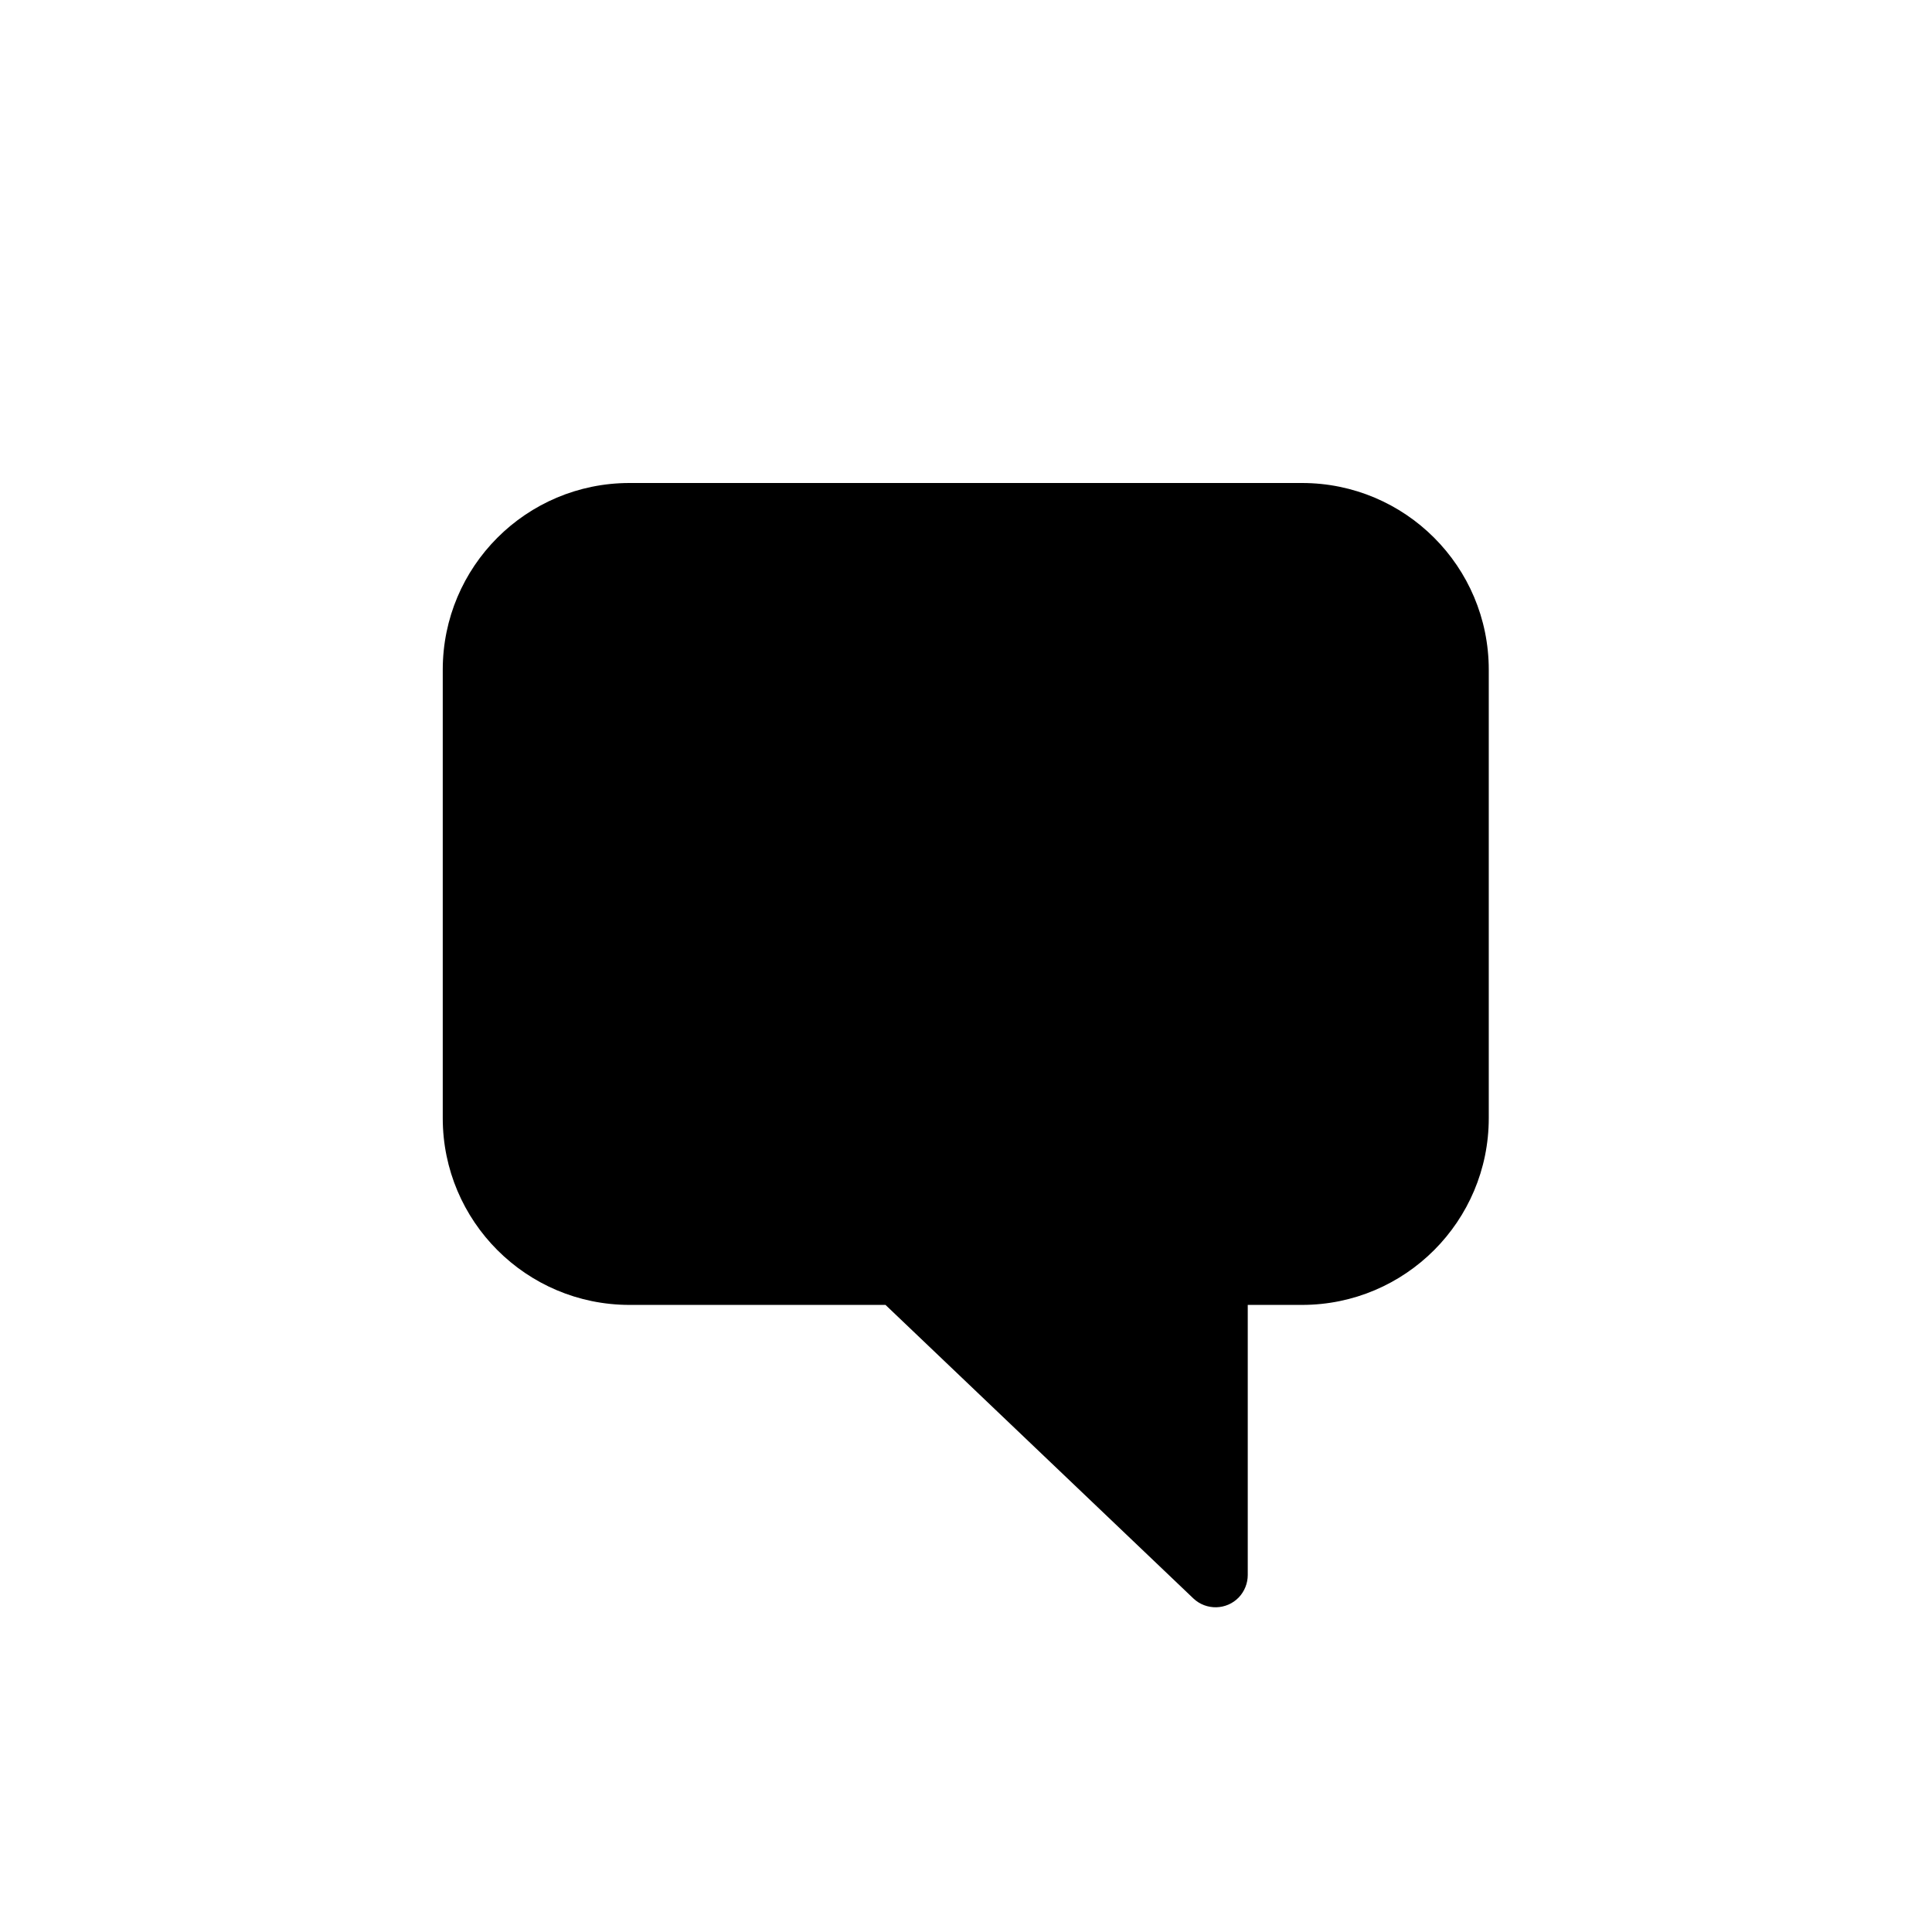
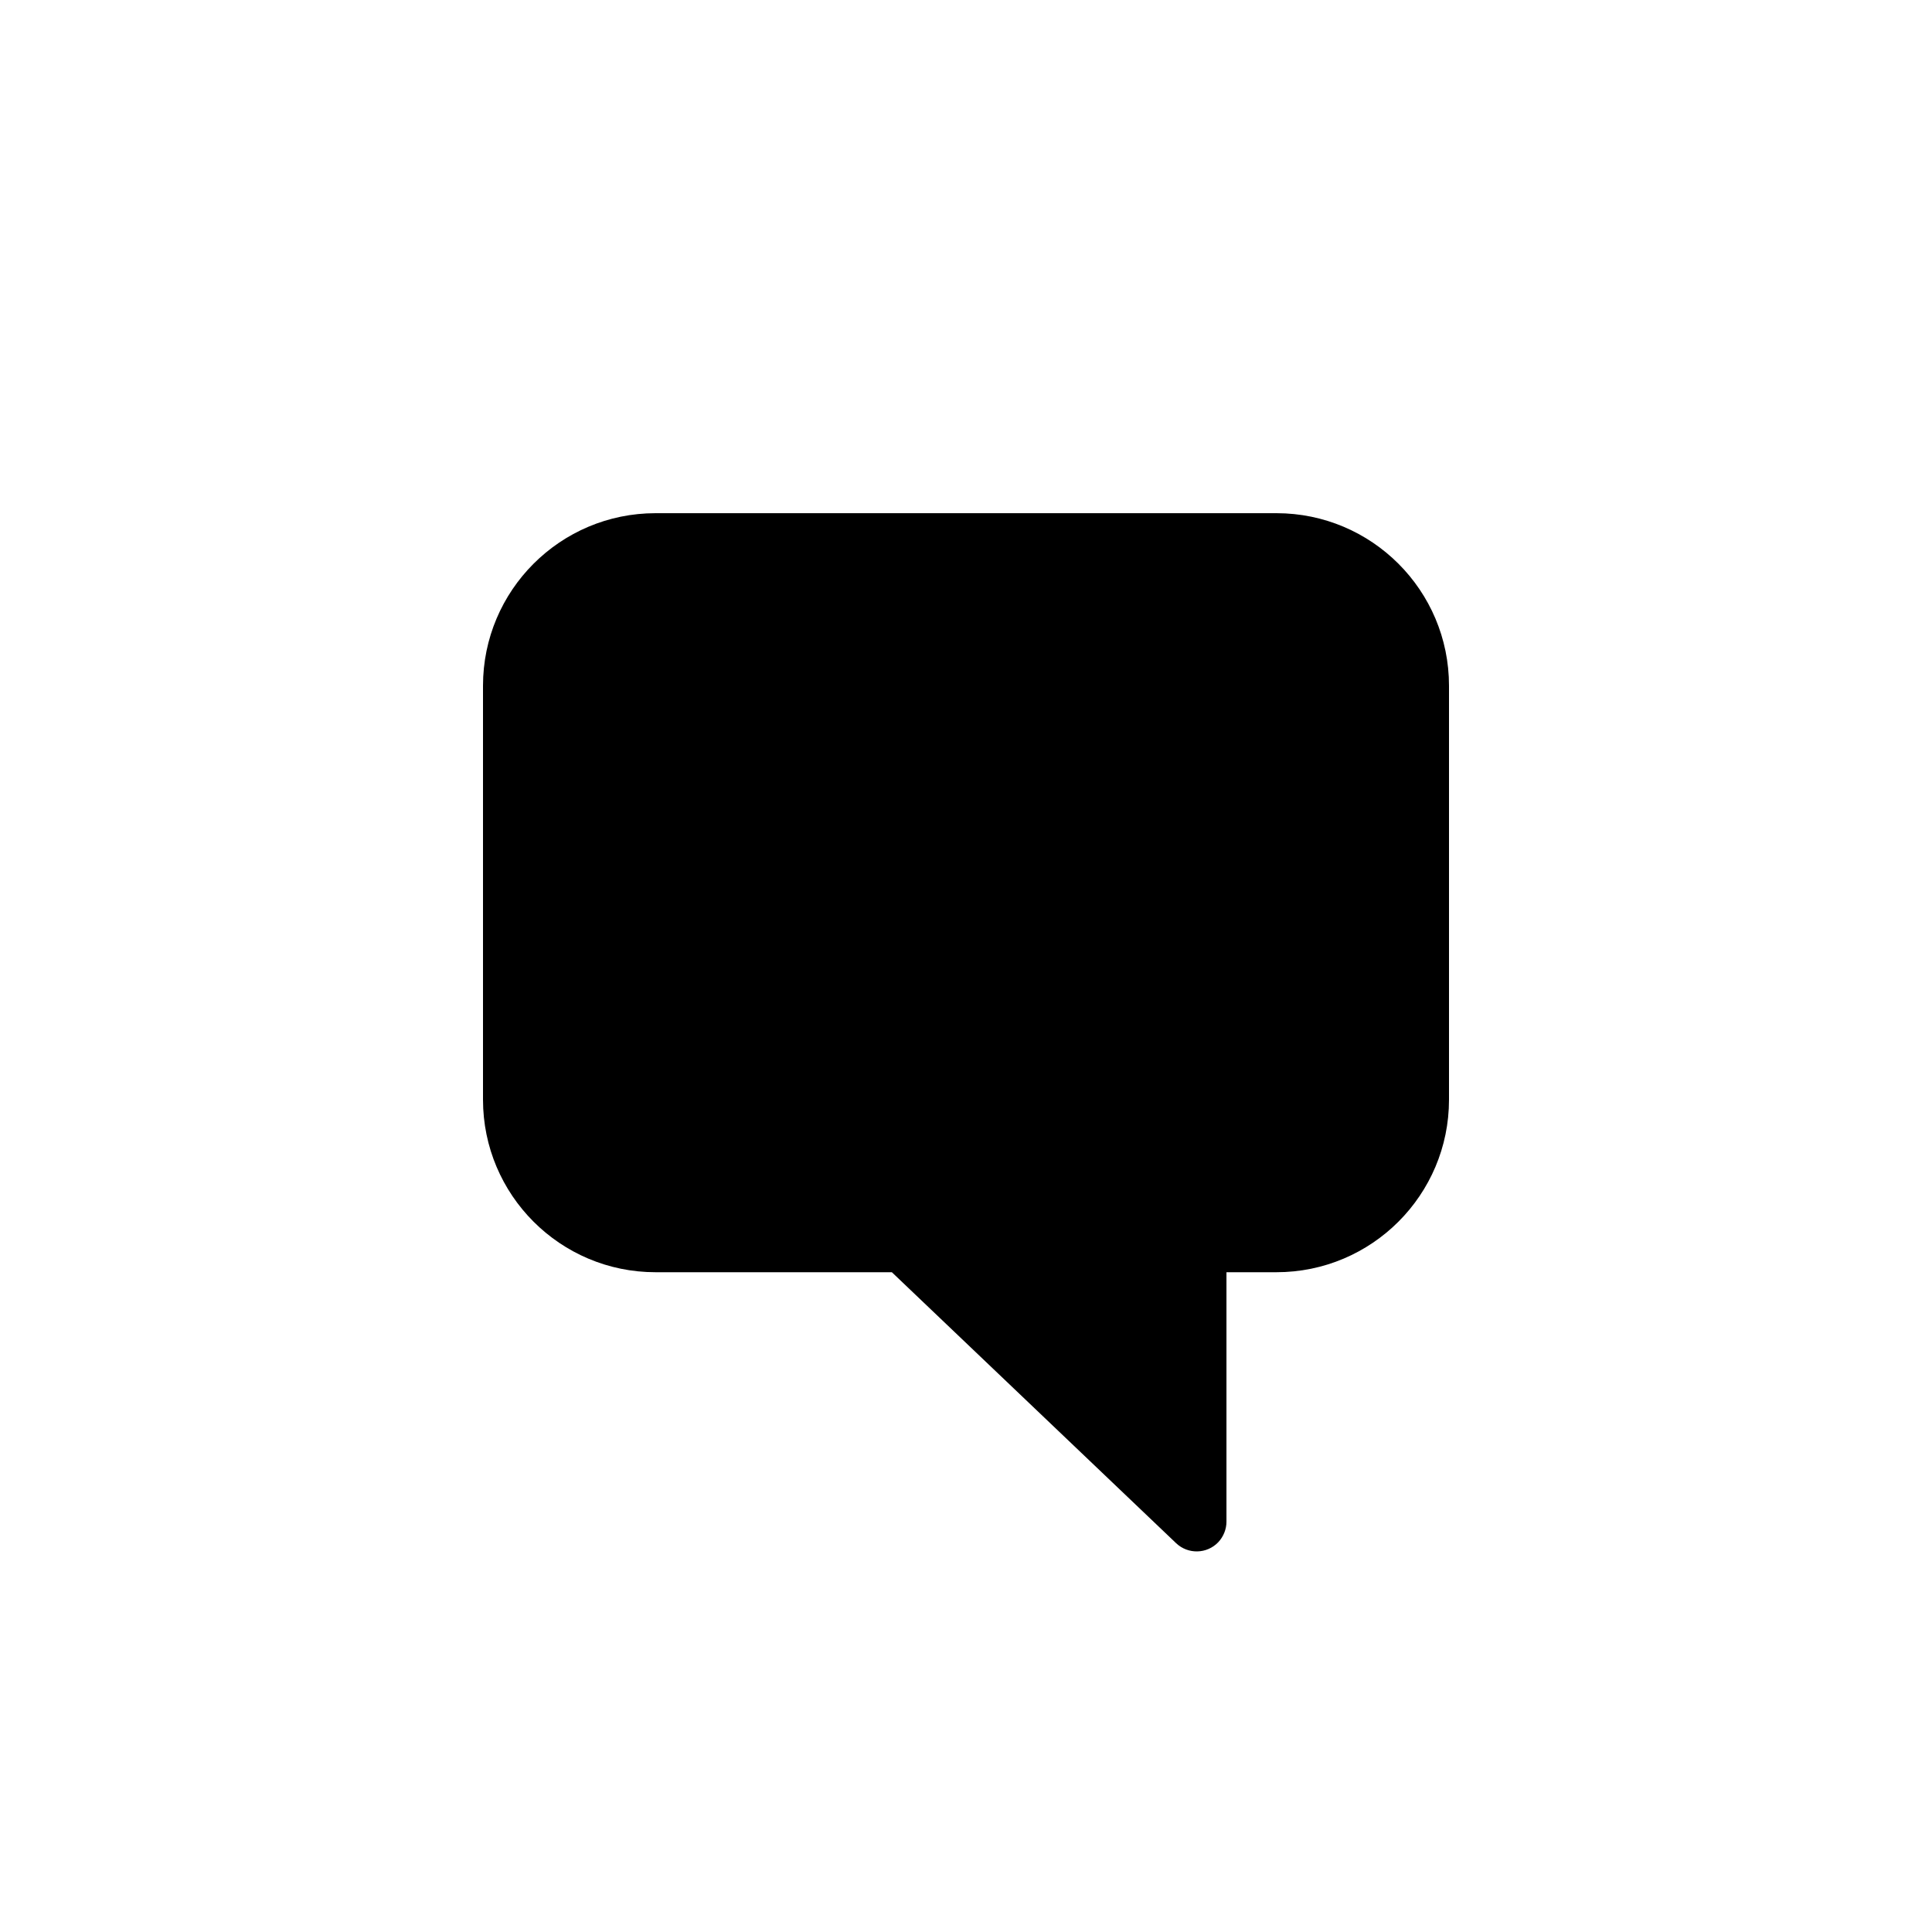
- <svg xmlns="http://www.w3.org/2000/svg" width="12" height="12" viewBox="0 0 12 12">
-   <path d="M7.75,8.105 L7.75,9.783 C7.75,9.834 7.73,9.884 7.695,9.921 C7.619,10.001 7.492,10.004 7.412,9.928 L5.5,8.105 L3.91,8.105 C3.269,8.105 2.75,7.585 2.75,6.945 L2.75,4.16 C2.75,3.519 3.269,3 3.91,3 L8.087,3 C8.728,3 9.247,3.519 9.247,4.16 L9.247,6.945 C9.247,7.585 8.728,8.105 8.087,8.105 L7.75,8.105 Z" />
+ <svg xmlns="http://www.w3.org/2000/svg" width="16" height="16" viewBox="0 0 16 16">
+   <path d="M10.157,10.536 L10.157,12.602 C10.157,12.665 10.132,12.726 10.089,12.772 C9.995,12.87 9.839,12.874 9.74,12.78 L7.386,10.536 L5.429,10.536 C4.64,10.536 4,9.896 4,9.107 L4,5.679 C4,4.89 4.64,4.25 5.429,4.25 L10.571,4.25 C11.36,4.25 12,4.89 12,5.679 L12,9.107 C12,9.896 11.36,10.536 10.571,10.536 L10.157,10.536 Z" />
</svg>
